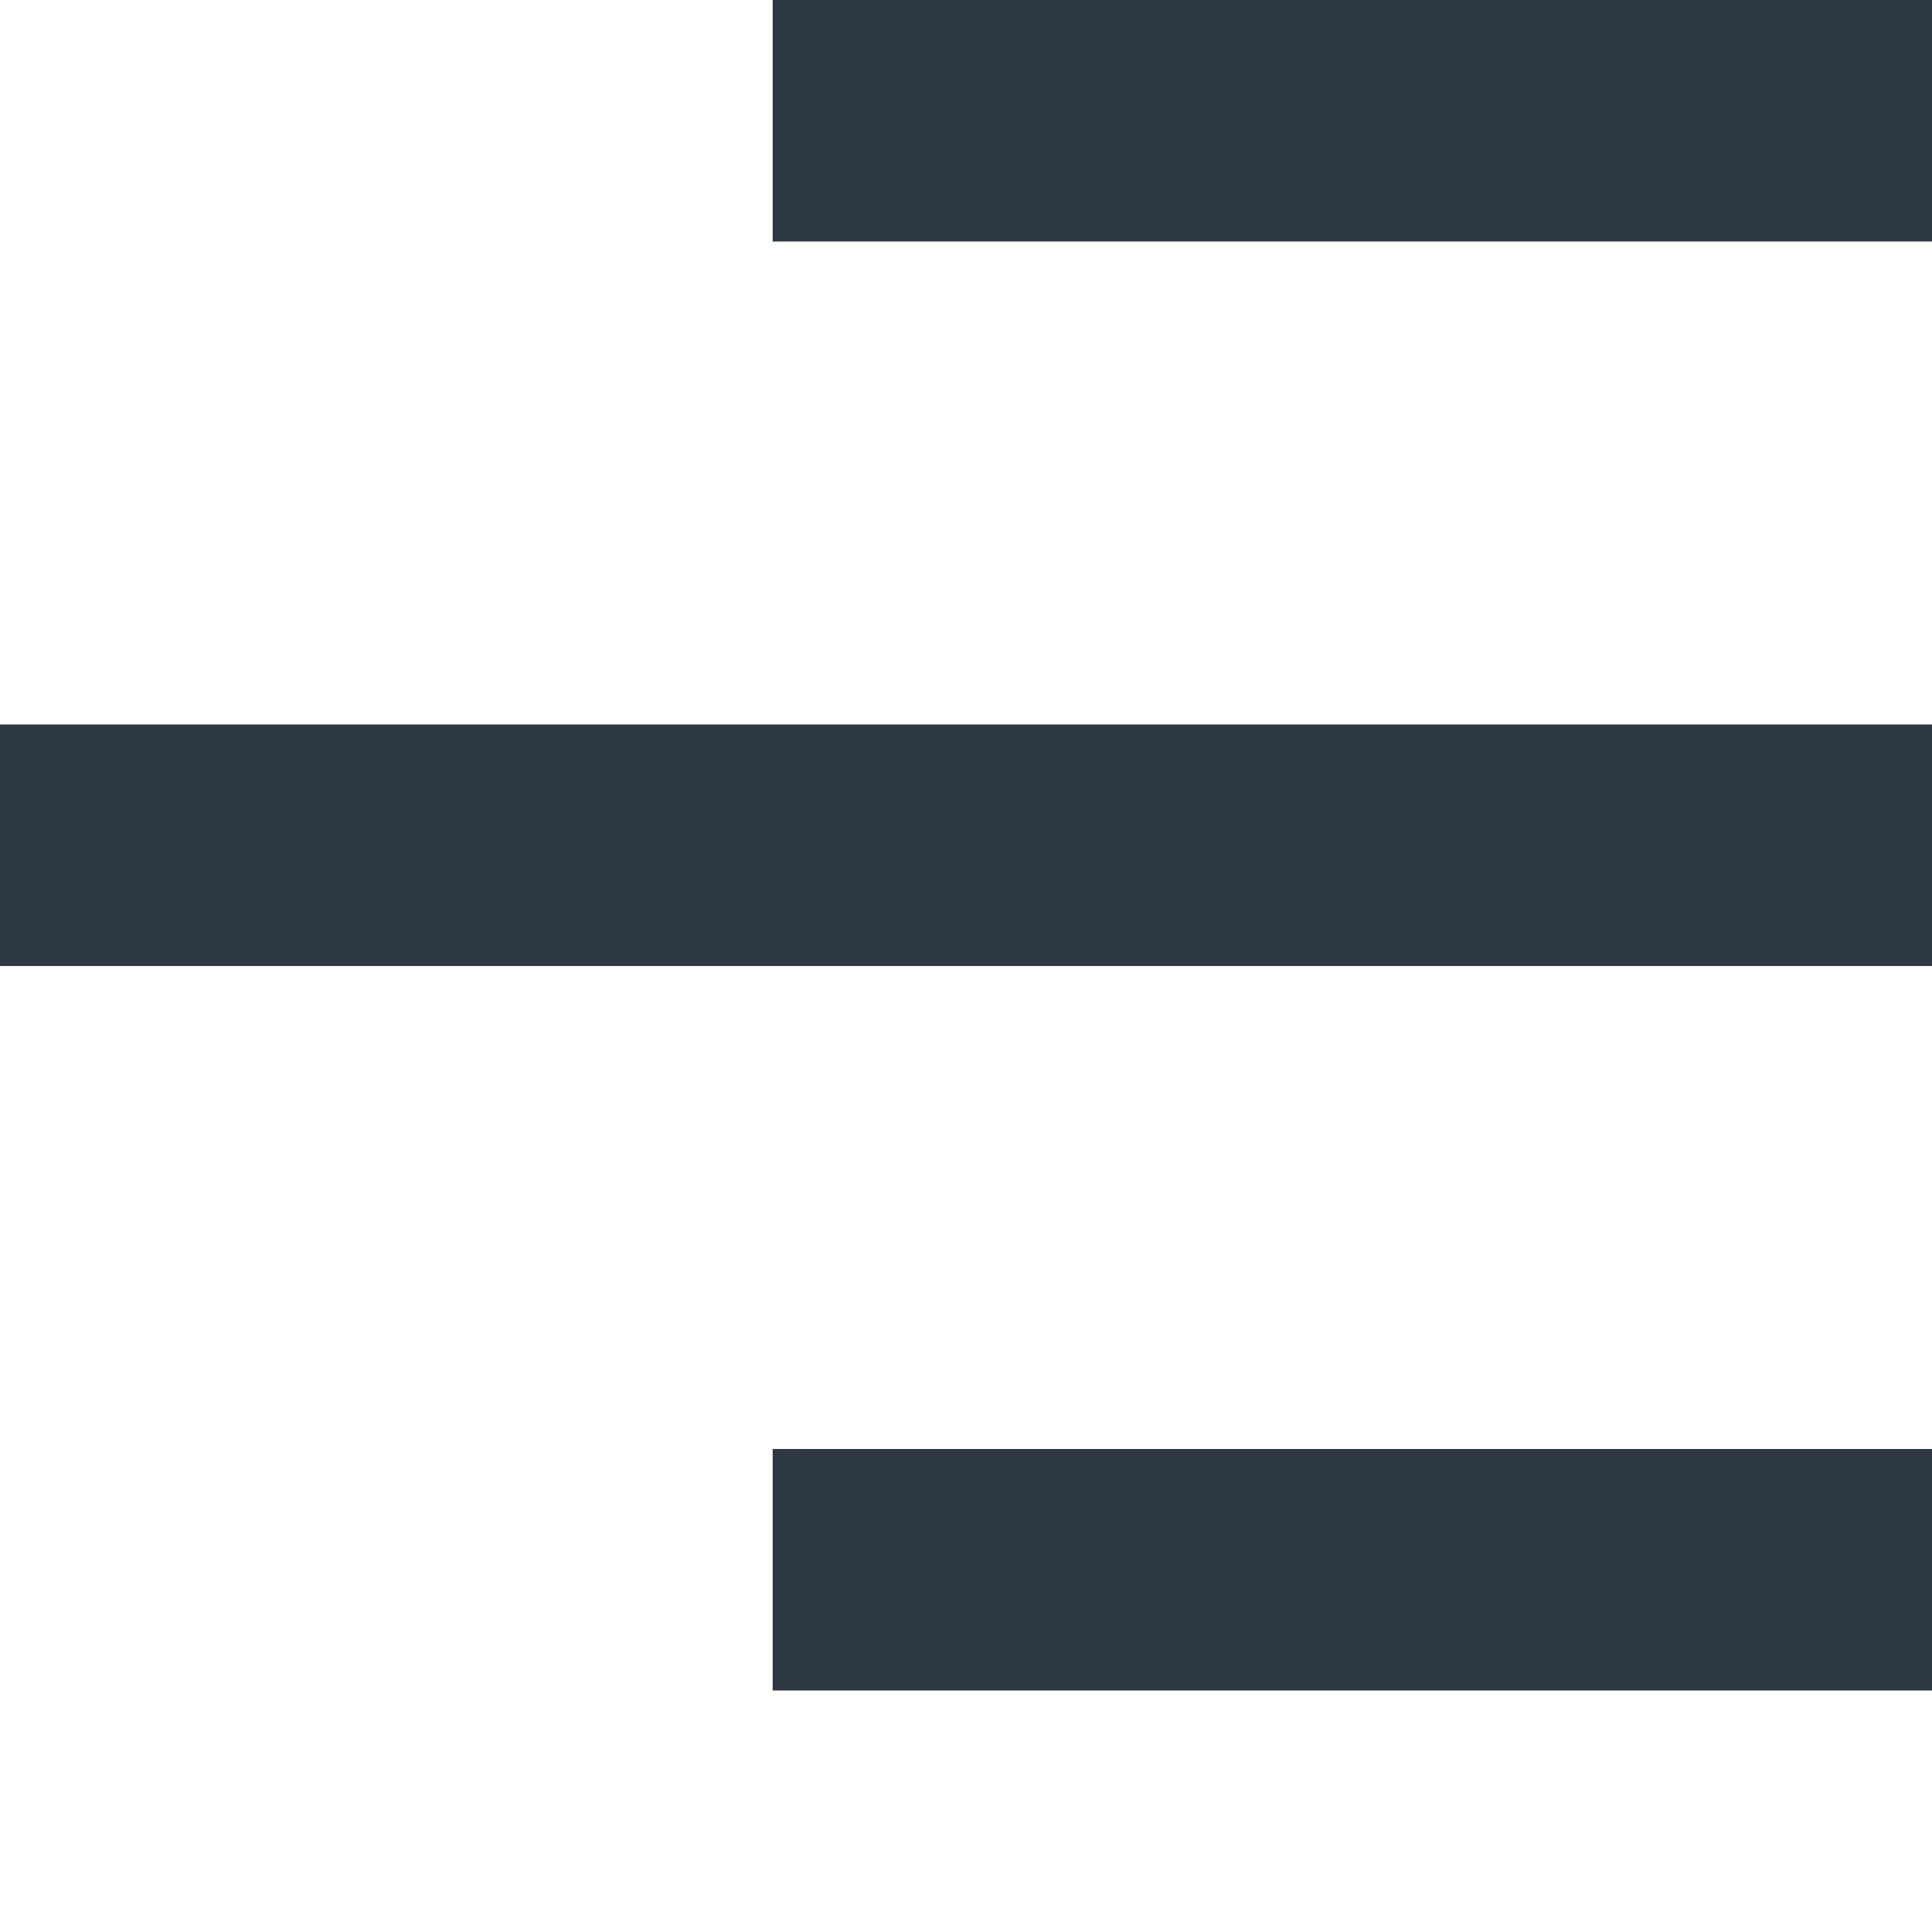
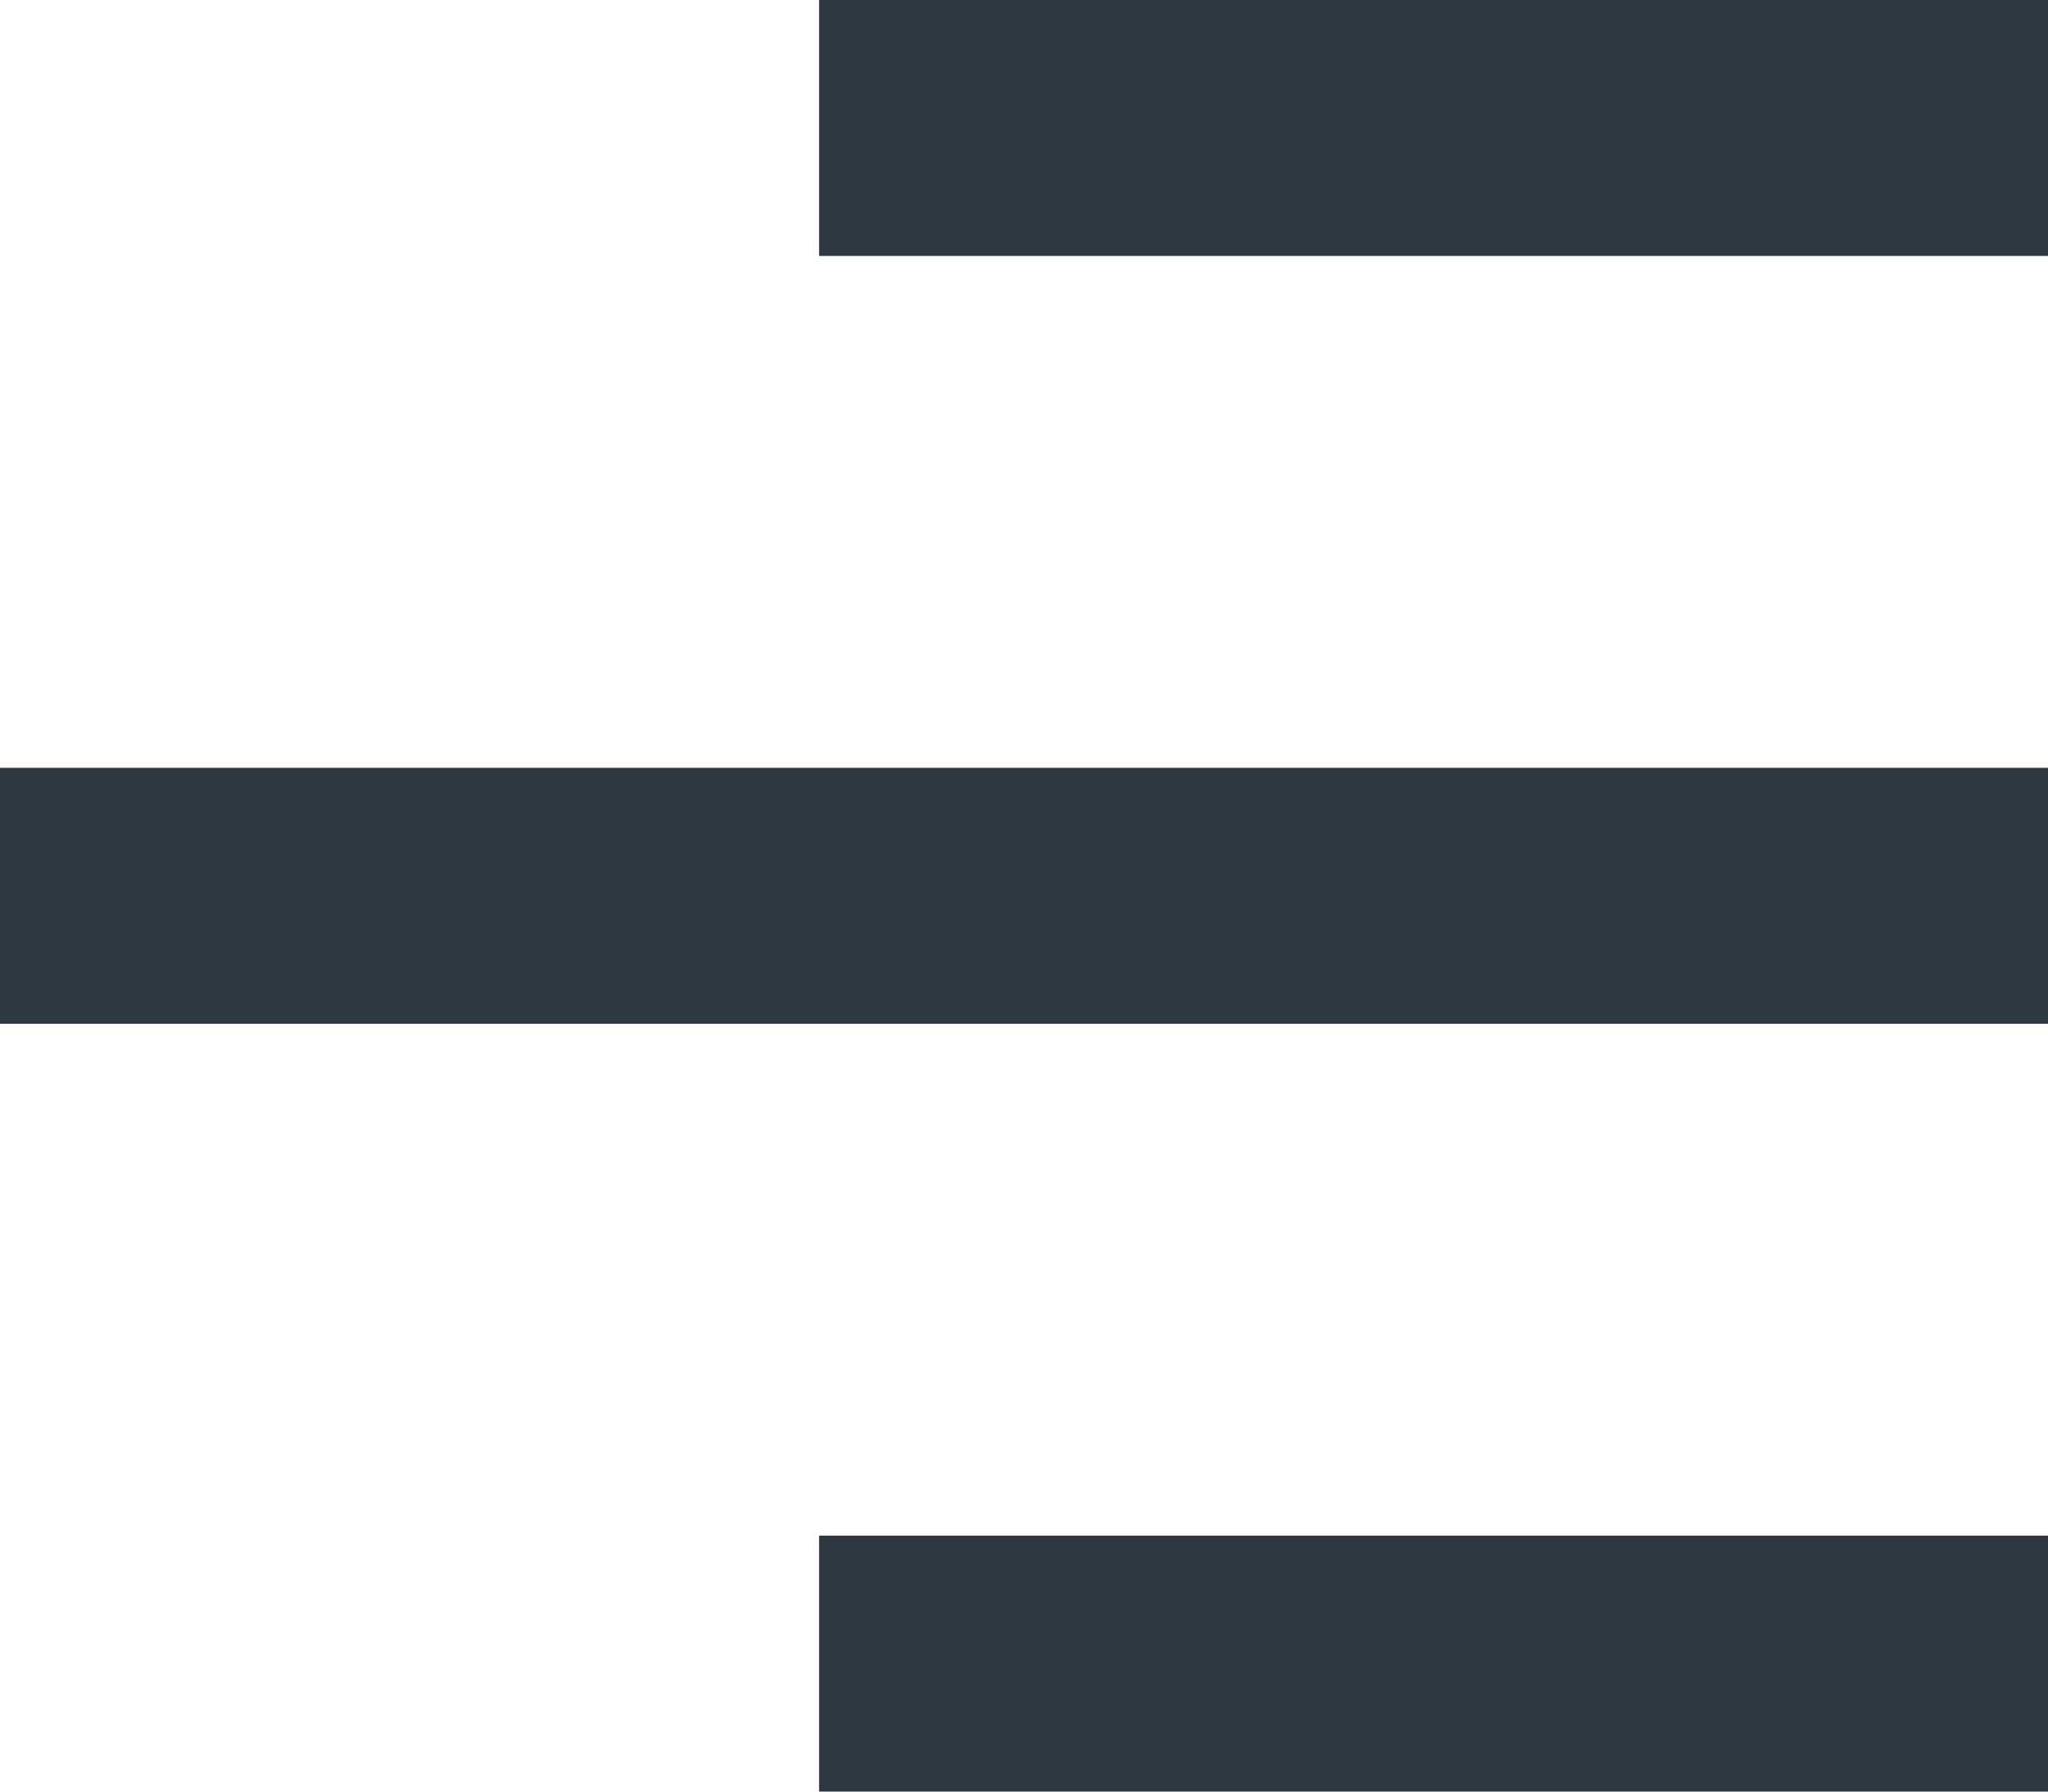
- <svg xmlns="http://www.w3.org/2000/svg" version="1.1" id="Layer_1" zoomAndPan="disable" x="0px" y="0px" width="16px" height="16px" viewBox="0 0 16 16" enable-background="new 0 0 16 16" xml:space="preserve">
-   <line fill="none" stroke="#2E3842" stroke-width="2" x1="6.399" y1="1" x2="16" y2="1" />
-   <line fill="none" stroke="#2E3842" stroke-width="2" x1="0" y1="7" x2="16" y2="7" />
-   <line fill="none" stroke="#2E3842" stroke-width="2" x1="6.399" y1="13" x2="16" y2="13" />
+ <svg xmlns="http://www.w3.org/2000/svg" width="16px" height="14px" viewBox="0 0 16 14" version="1.1">
+   <defs />
+   <g id="Page-1" stroke="none" stroke-width="1" fill="none" fill-rule="evenodd">
+     <g id="bars" transform="translate(0, 1)" stroke="#2E3842" stroke-width="2">
+       <path d="M6.399,0 L16,0" id="Shape" />
+       <path d="M0,6 L16,6" id="Shape" />
+       <path d="M6.399,12 L16,12" id="Shape" />
+     </g>
+   </g>
</svg>
